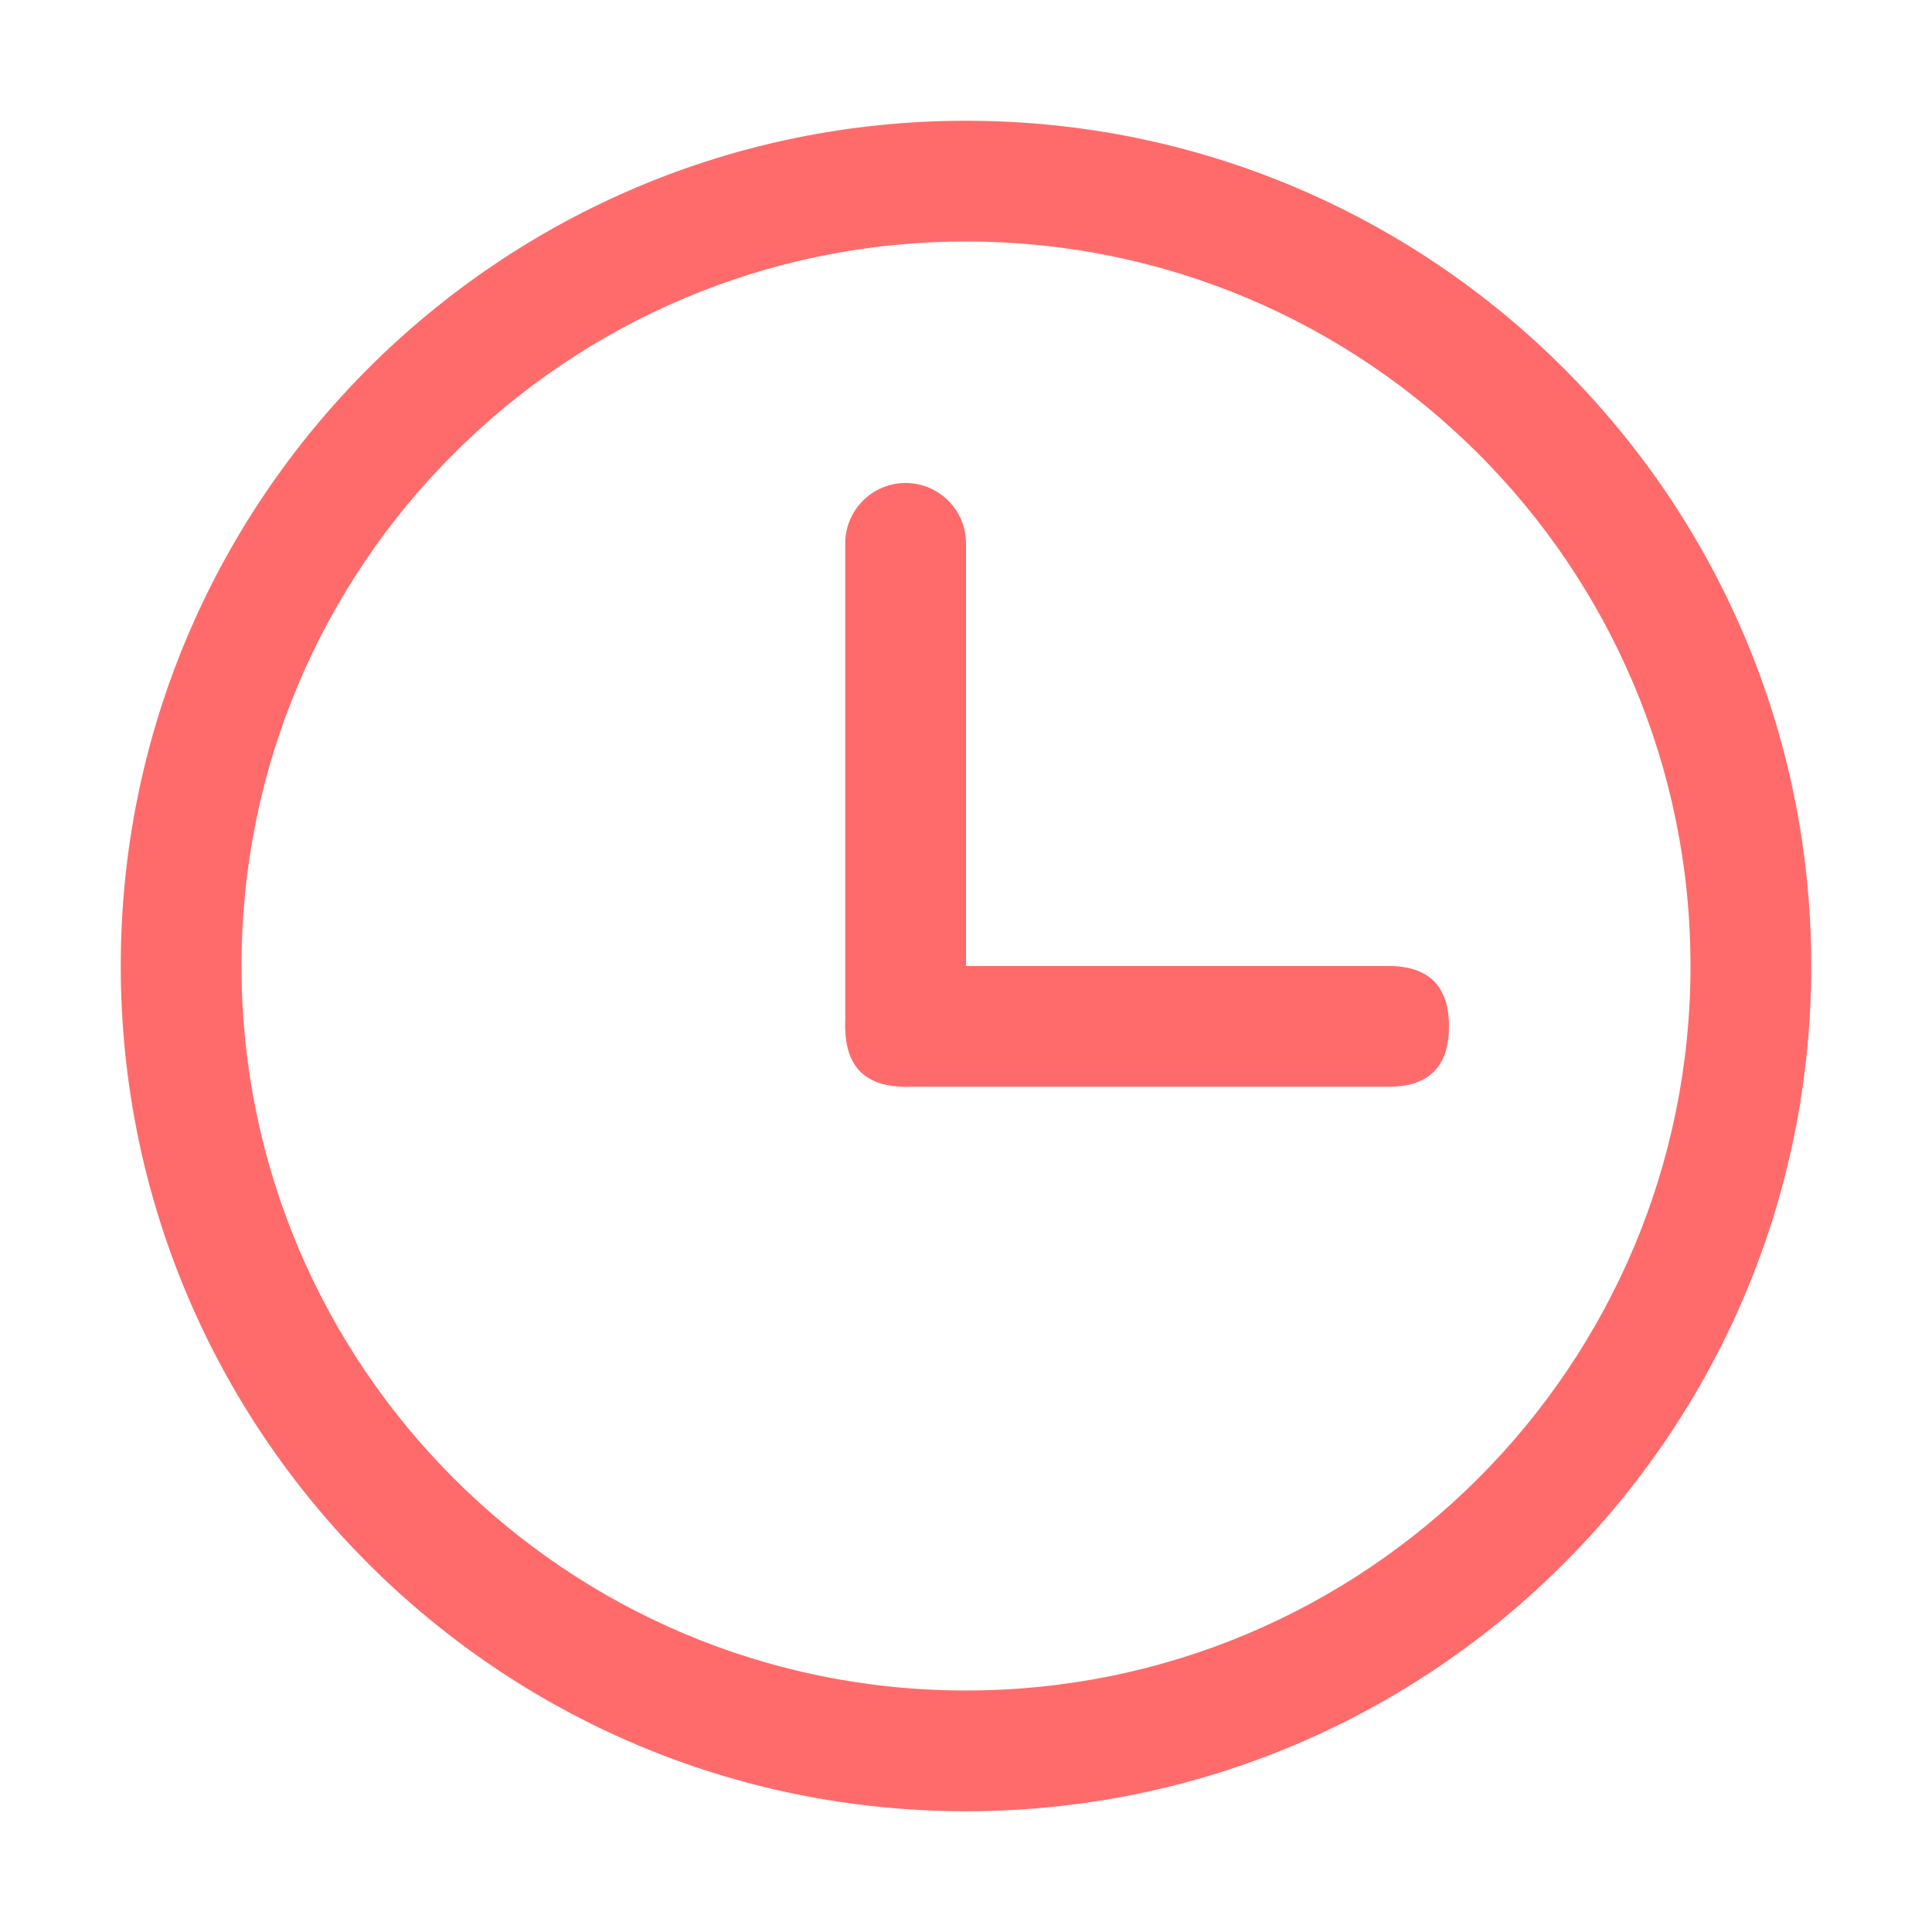
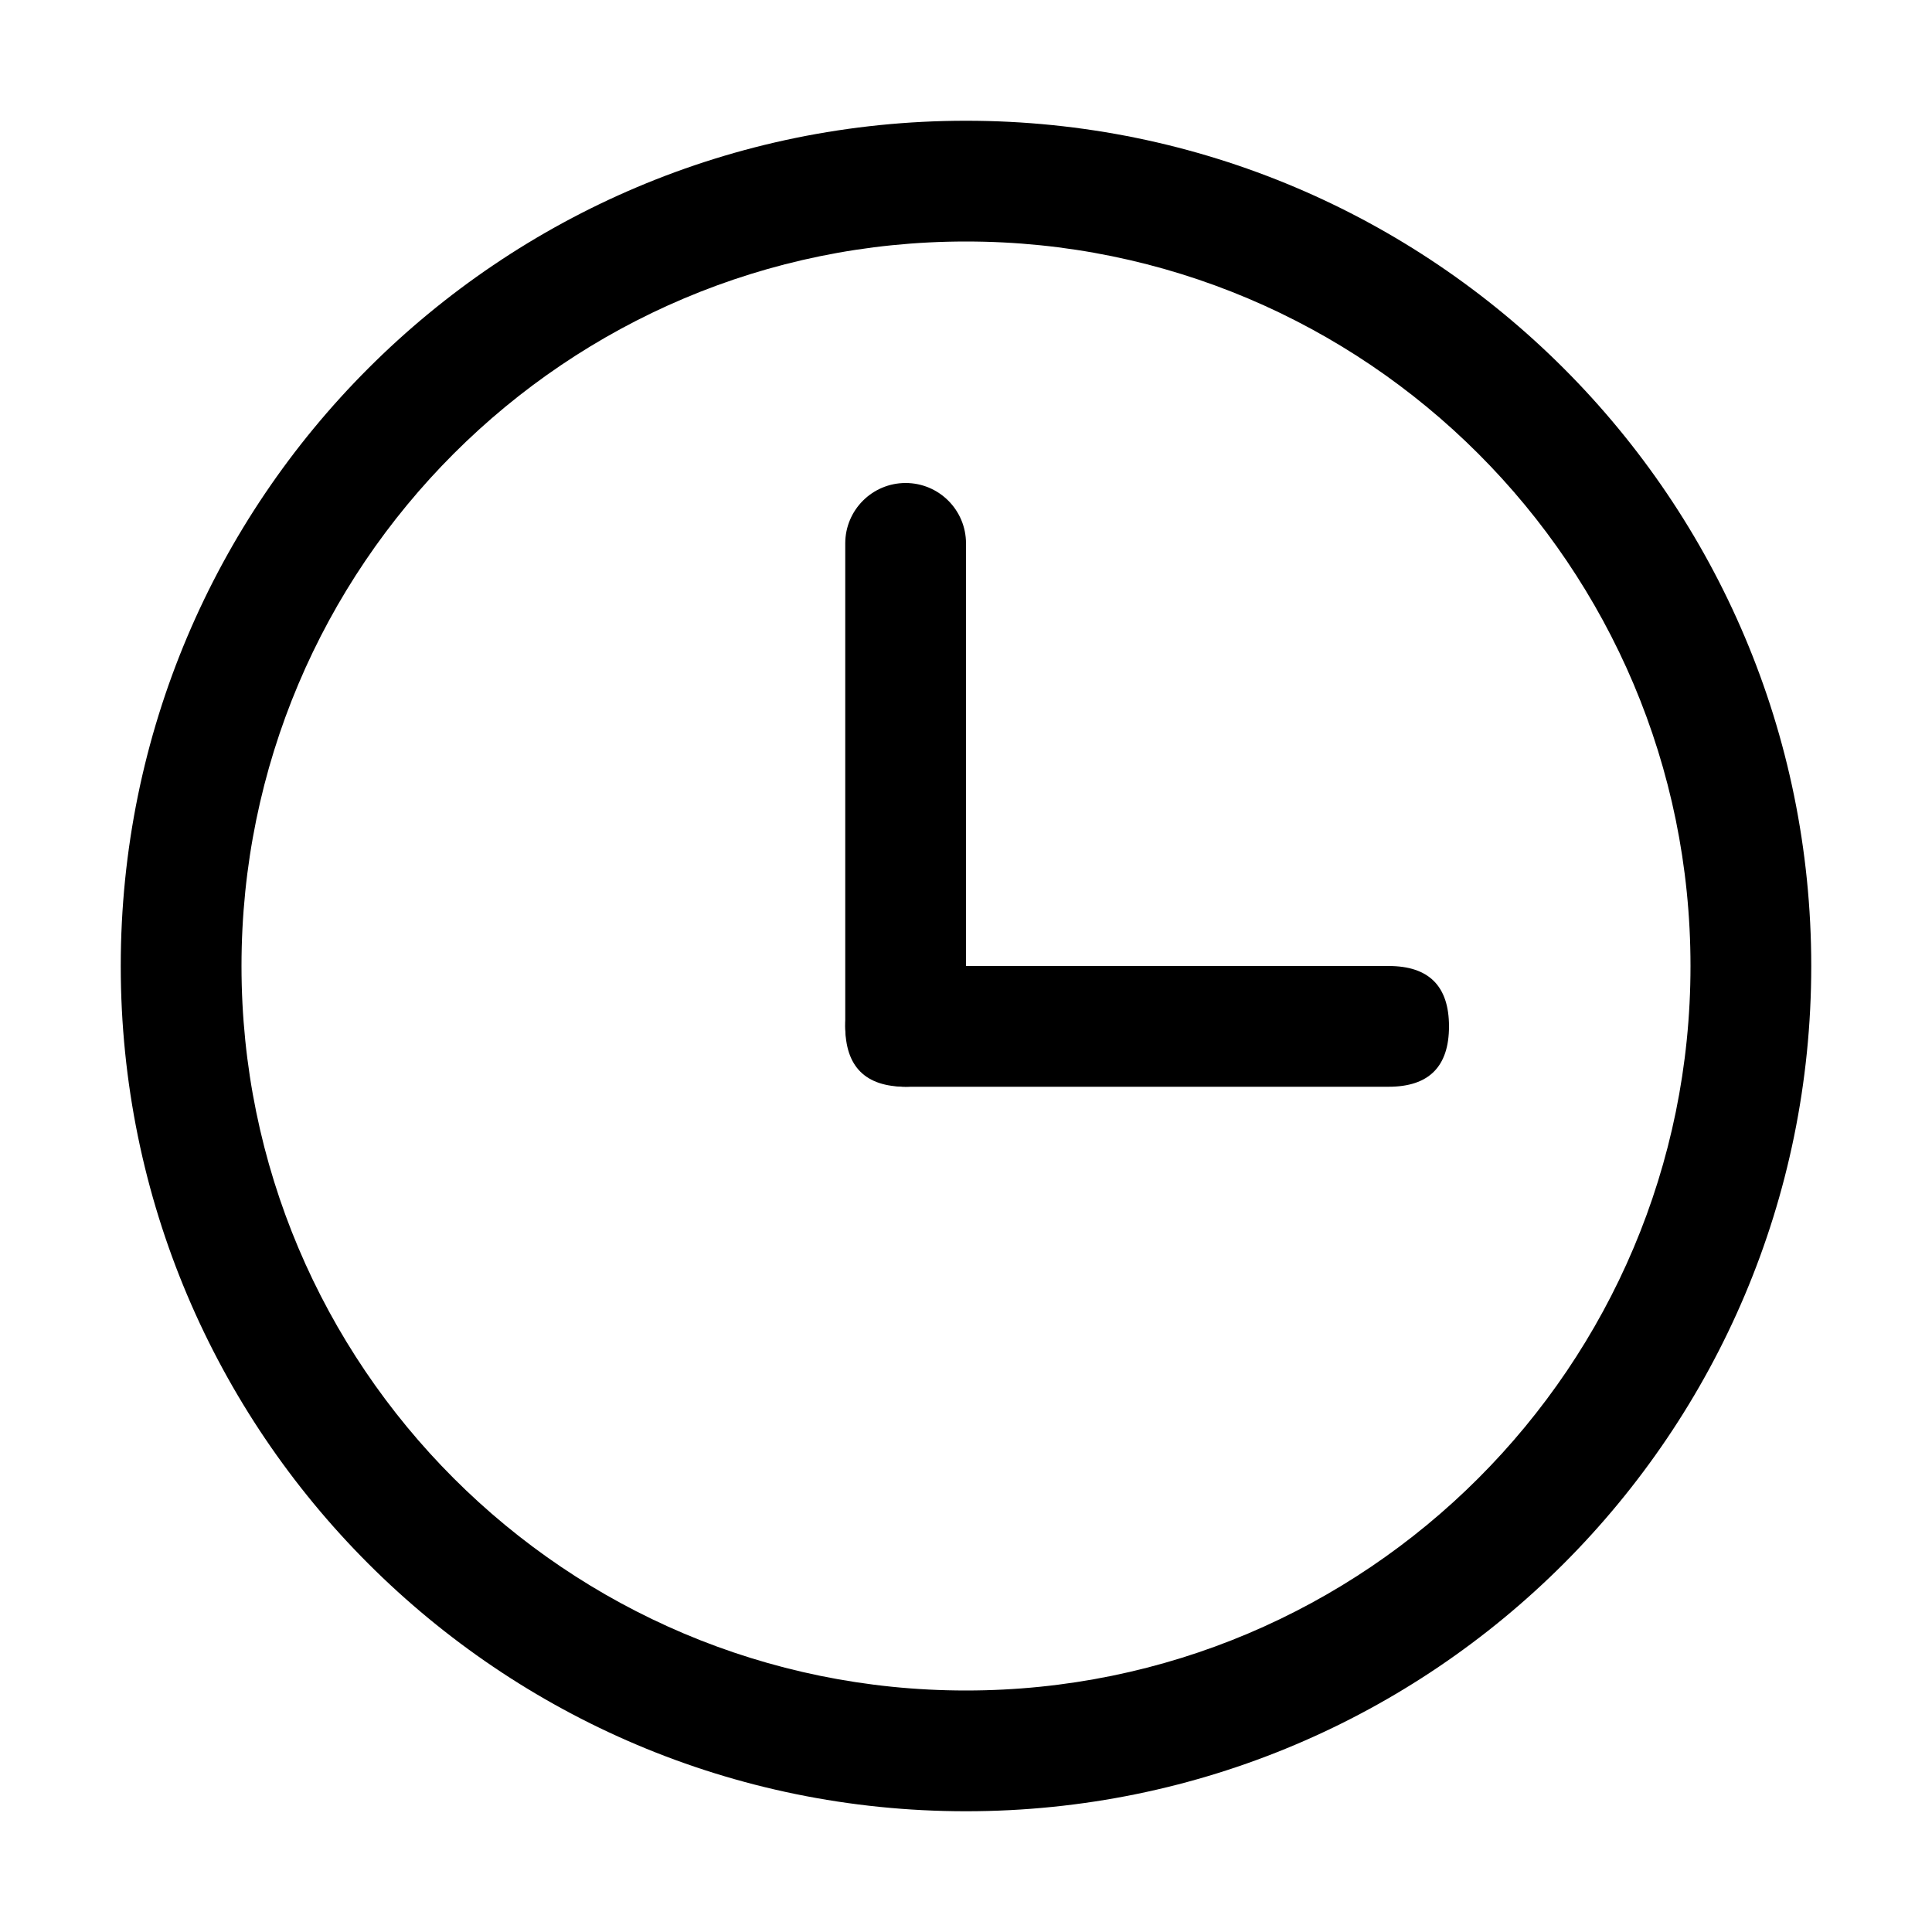
<svg xmlns="http://www.w3.org/2000/svg" viewBox="0 0 1024 1024">
-   <path fill="#ff6b6b" d="M512 896a384 384 0 1 0 0-768 384 384 0 0 0 0 768m0 64a448 448 0 1 1 0-896 448 448 0 0 1 0 896" />
-   <path fill="#ff6b6b" d="M480 256a32 32 0 0 1 32 32v256a32 32 0 0 1-64 0V288a32 32 0 0 1 32-32" />
-   <path fill="#ff6b6b" d="M480 512h256q32 0 32 32t-32 32H480q-32 0-32-32t32-32" />
+   <path fill="#000000" d="M512 896a384 384 0 1 0 0-768 384 384 0 0 0 0 768m0 64a448 448 0 1 1 0-896 448 448 0 0 1 0 896" />
+   <path fill="#000000" d="M480 256a32 32 0 0 1 32 32v256a32 32 0 0 1-64 0V288a32 32 0 0 1 32-32" />
+   <path fill="#000000" d="M480 512h256q32 0 32 32t-32 32H480q-32 0-32-32t32-32" />
</svg>
